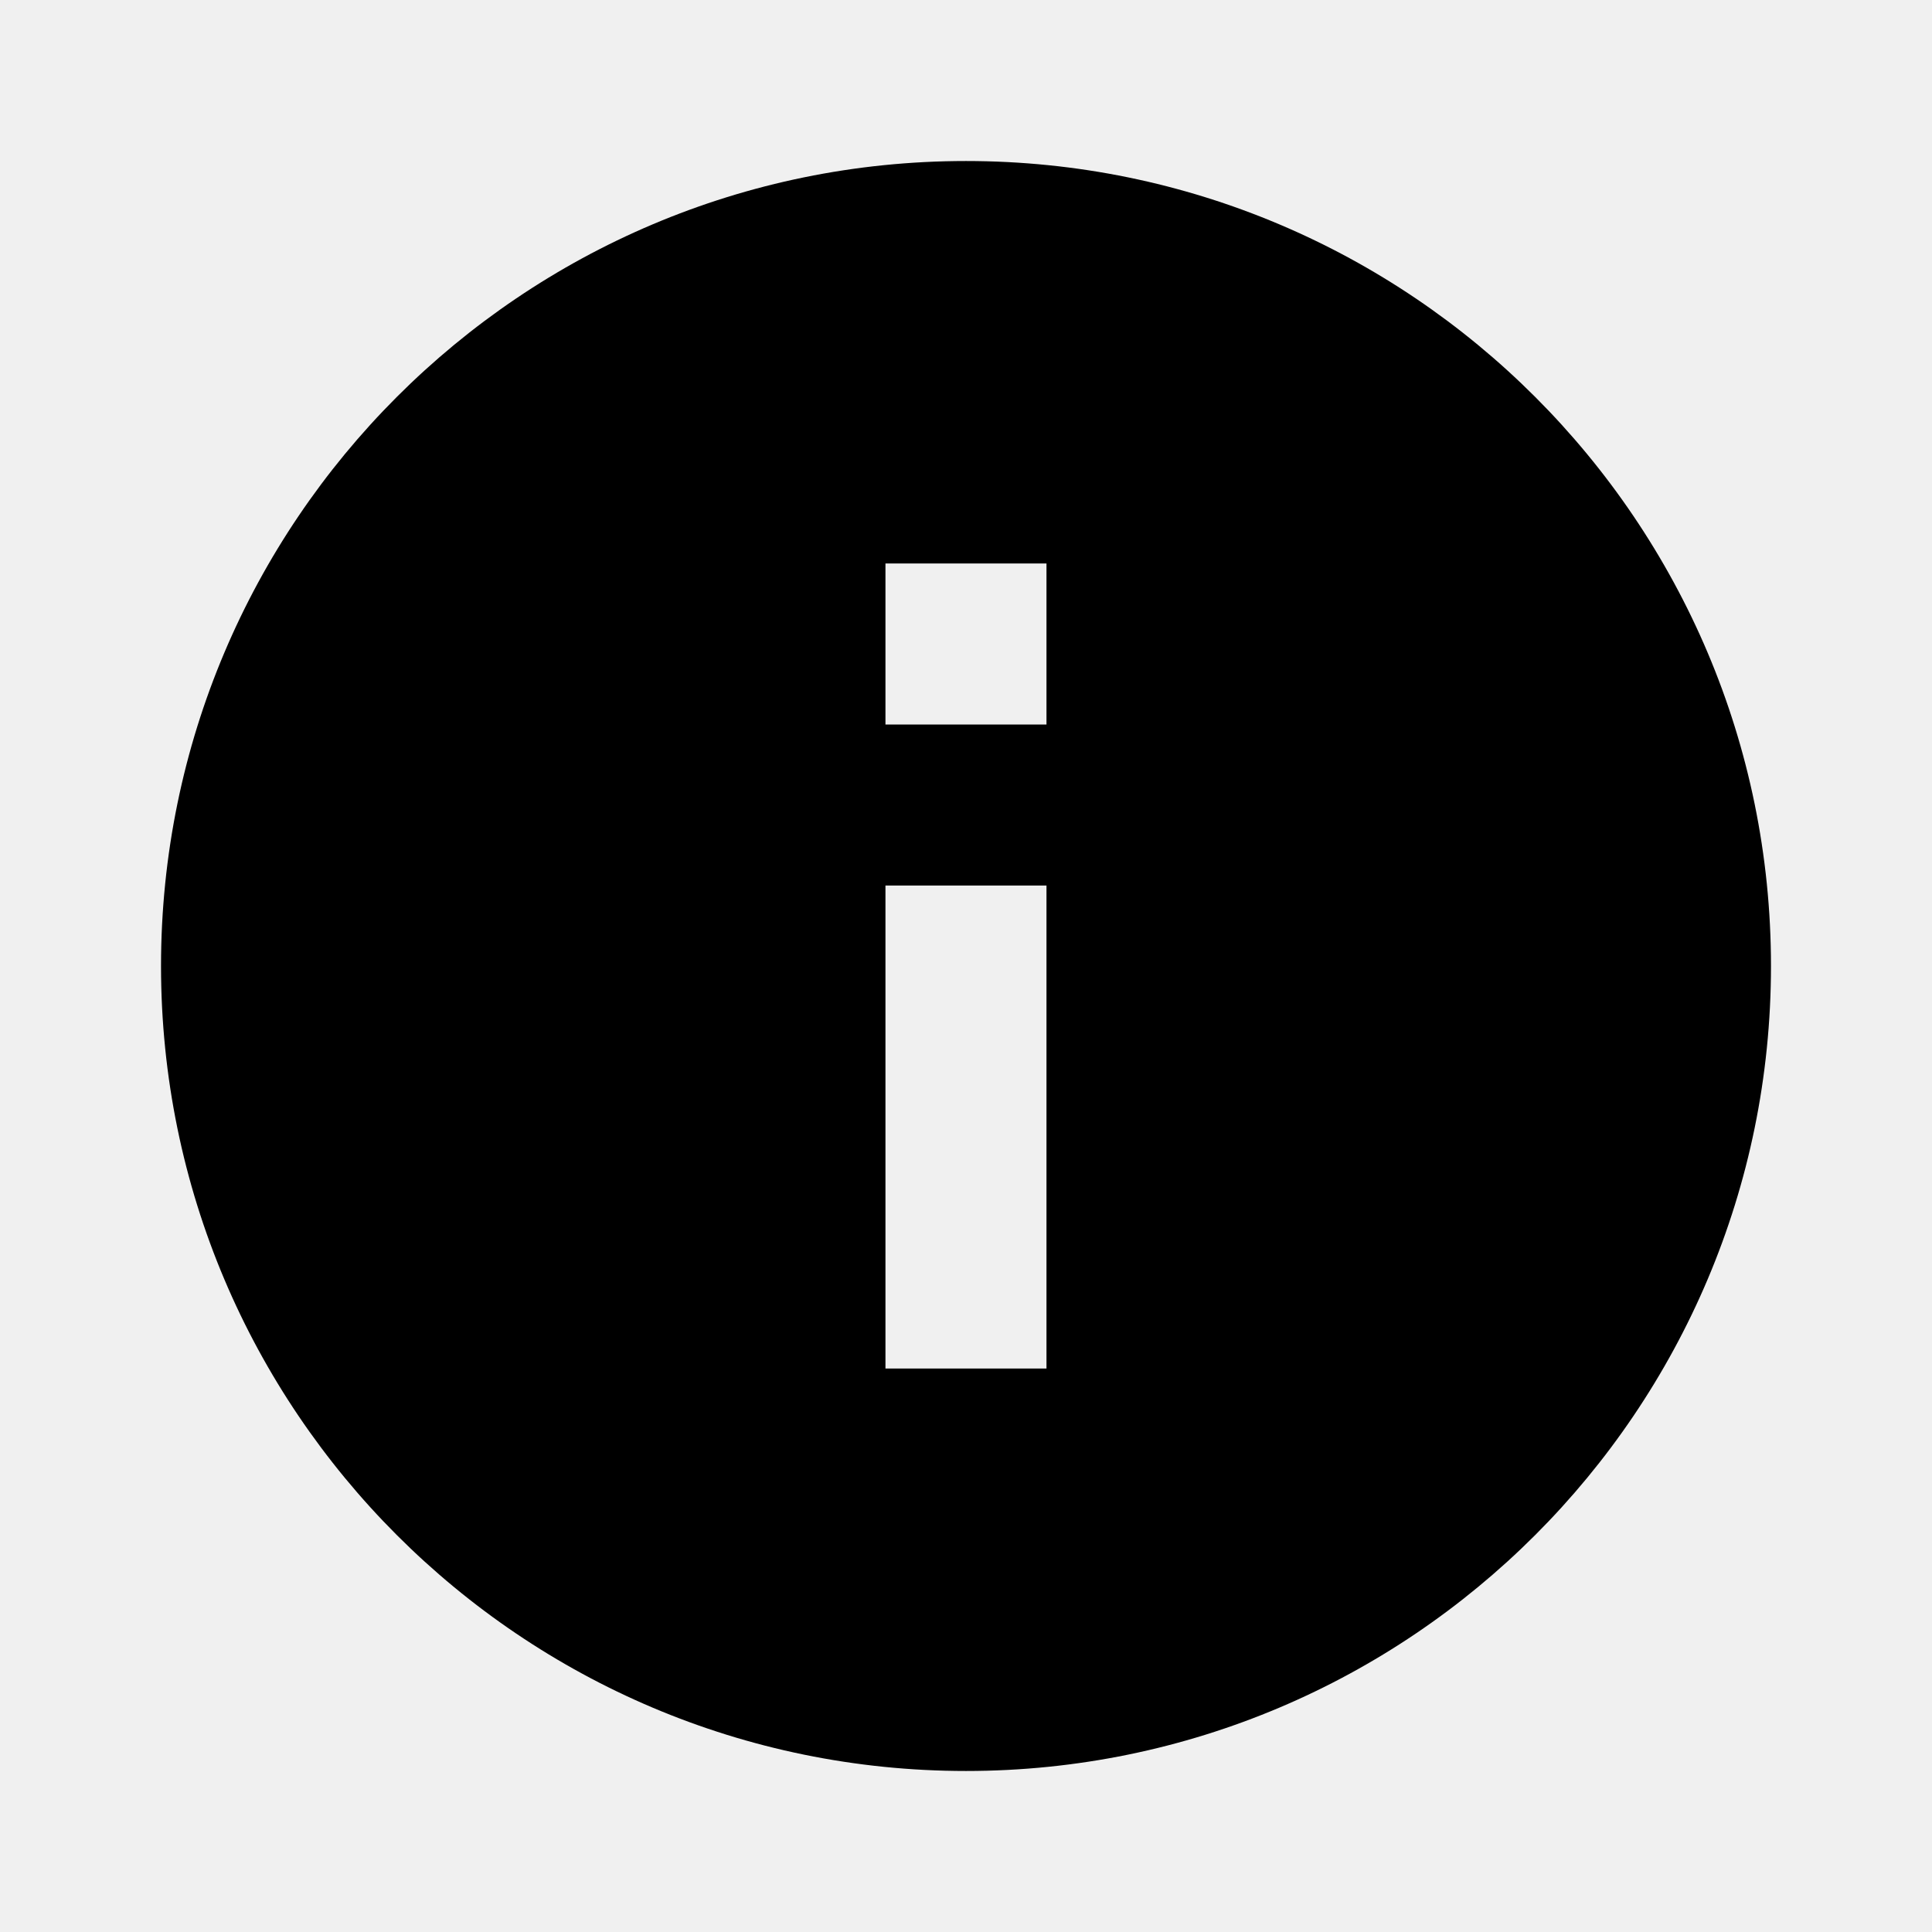
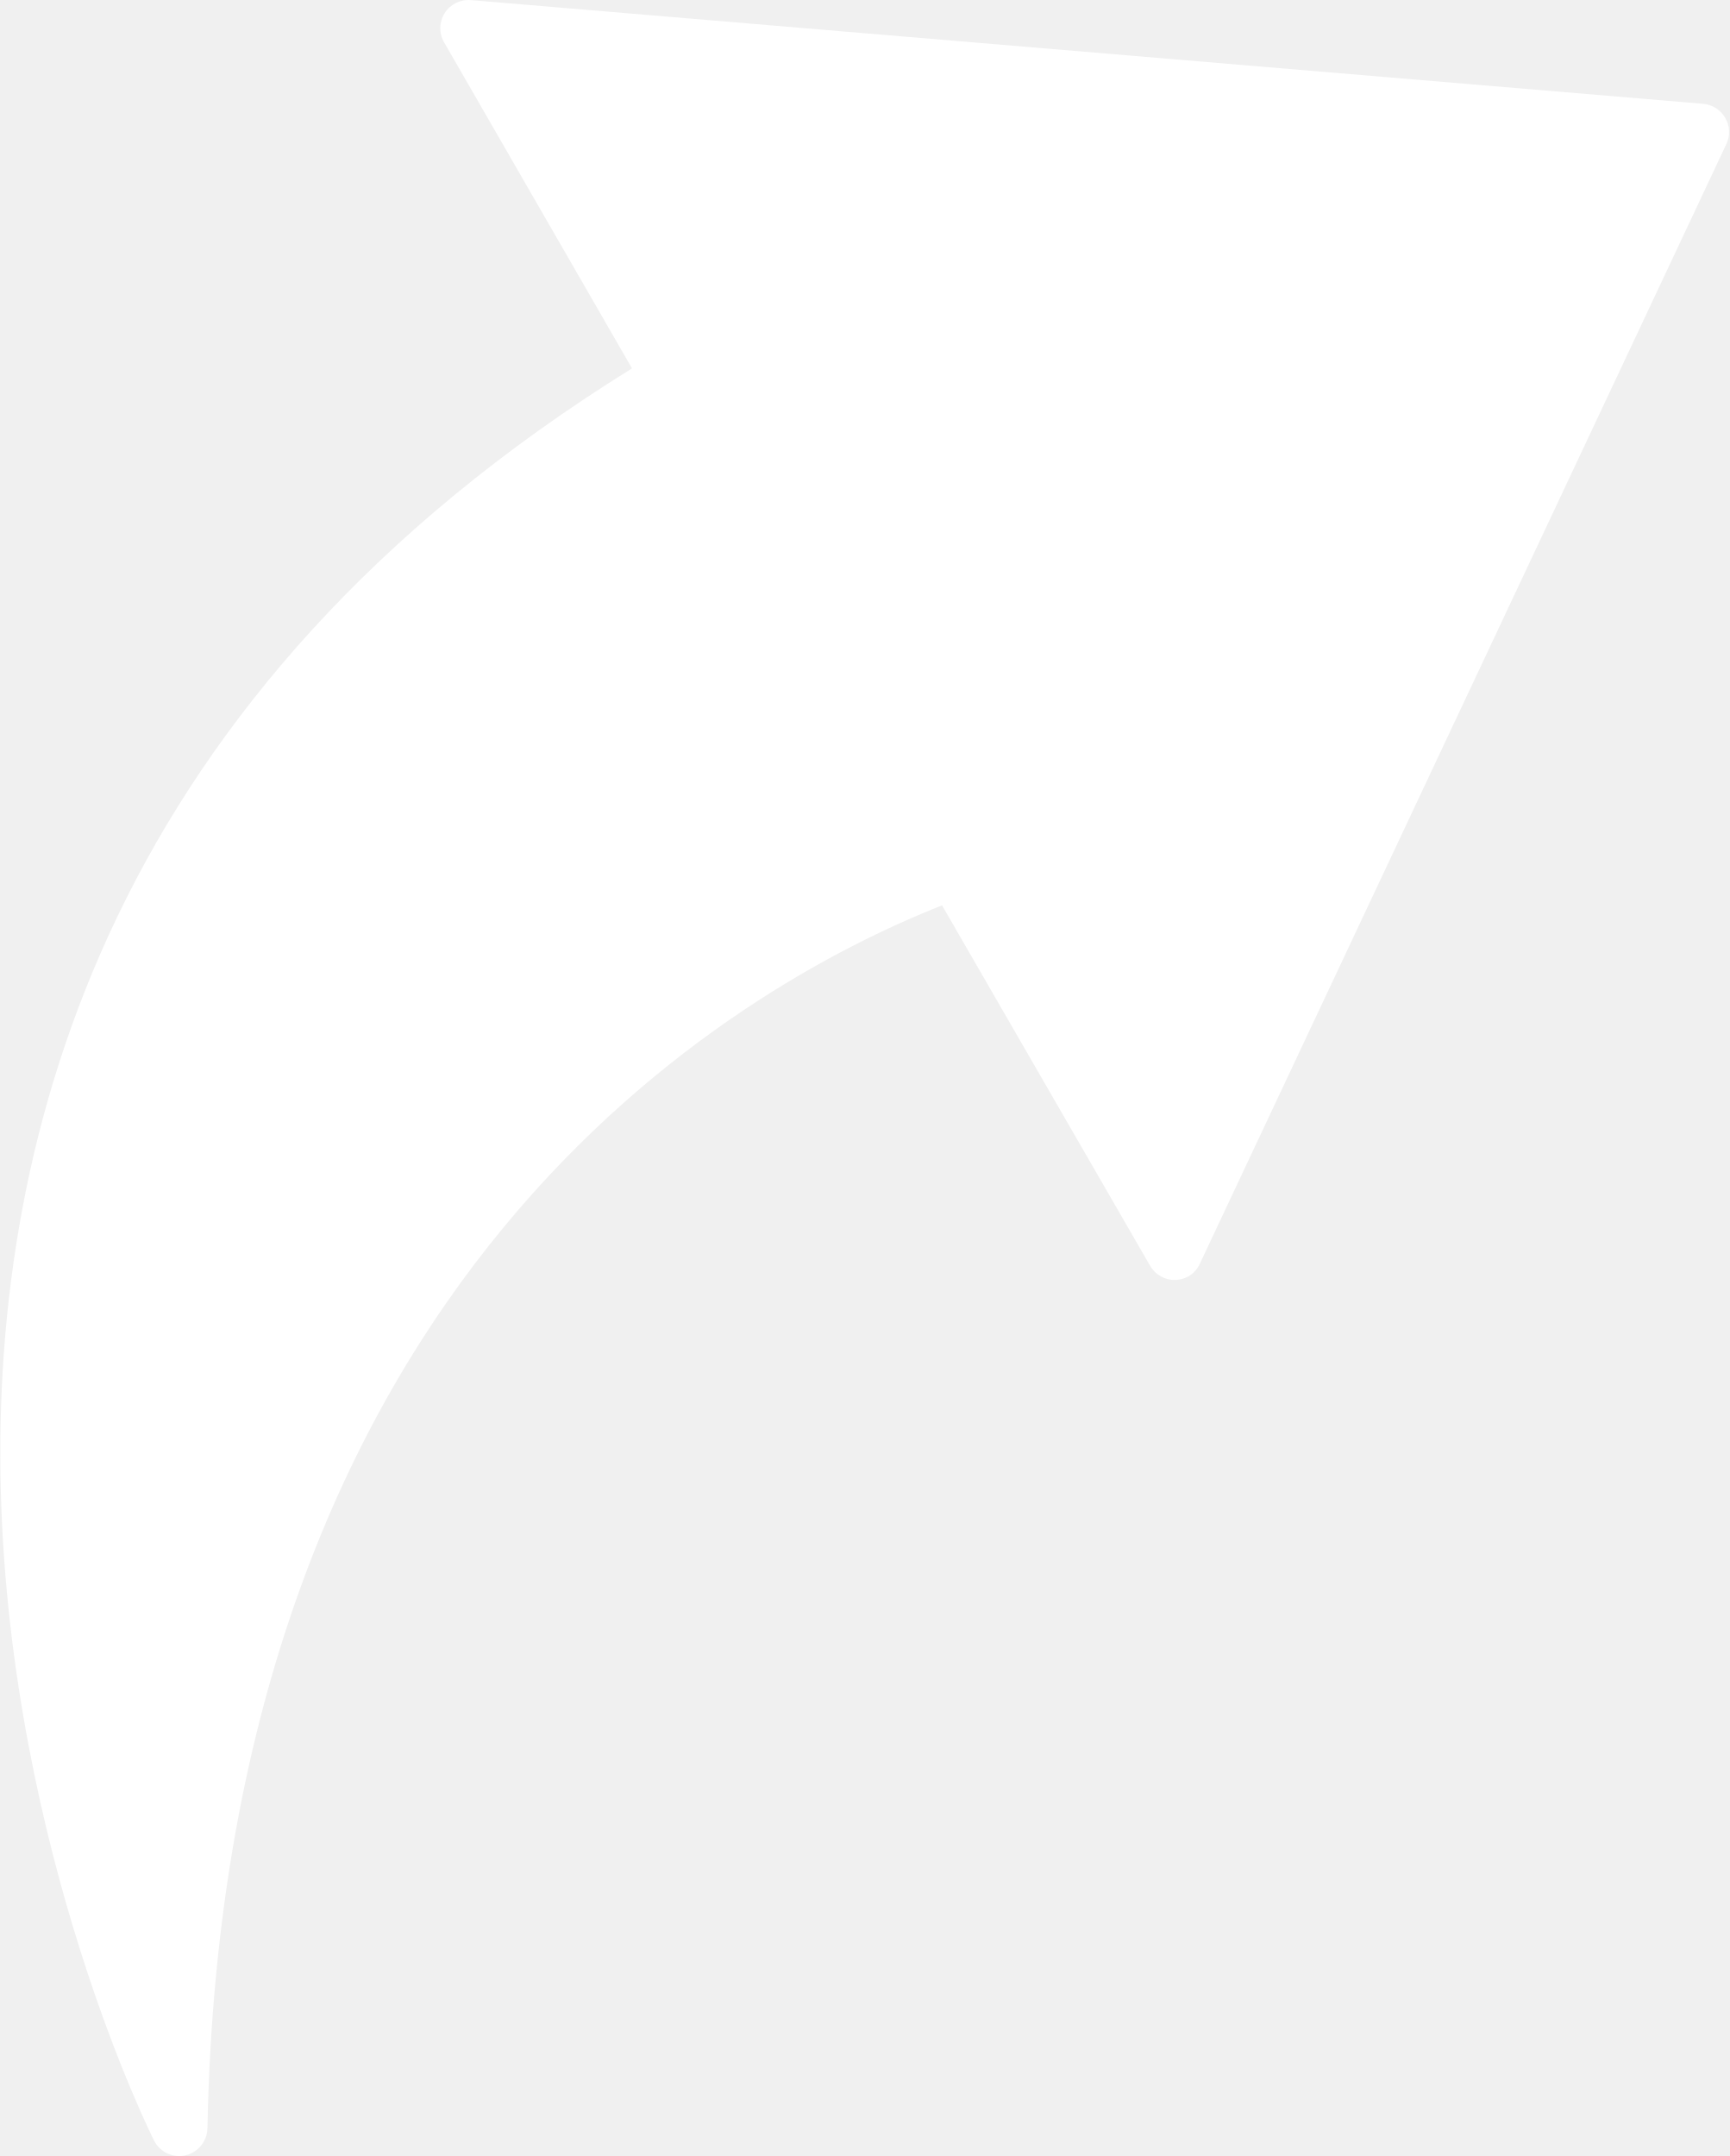
- <svg xmlns="http://www.w3.org/2000/svg" version="1.1" width="32" height="32" viewBox="0 0 32 32">
-   <path d="M16 2.667c-7.36 0-13.333 5.973-13.333 13.333s5.973 13.333 13.333 13.333 13.333-5.973 13.333-13.333-5.973-13.333-13.333-13.333zM17.333 22.667h-2.667v-8h2.667v8zM17.333 12h-2.667v-2.667h2.667v2.667z" />
+ <svg xmlns="http://www.w3.org/2000/svg" width="15.644" height="19.506" viewBox="0 0 15.644 19.506">
+   <g id="prefix__Group_178" data-name="Group 178" transform="translate(-6878.513 -1782.255)">
+     <path id="prefix__Path_264" d="M6894.122 1783.322a.252.252 0 0 1 .01.236l-4.764 10.131a.254.254 0 0 1-.1.112.261.261 0 0 1-.117.034.256.256 0 0 1-.232-.127l-1.883-3.262c-1.86.736-6.5 3.341-6.646 11.065a.257.257 0 0 1-.128.216.24.24 0 0 1-.07.028.255.255 0 0 1-.284-.132c-.053-.1-5.087-10.2 4.323-16.035l-1.7-2.95a.255.255 0 0 1 .242-.382l11.156.939a.255.255 0 0 1 .193.127z" data-name="Path 264" style="fill:#fff" />
+   </g>
</svg>
